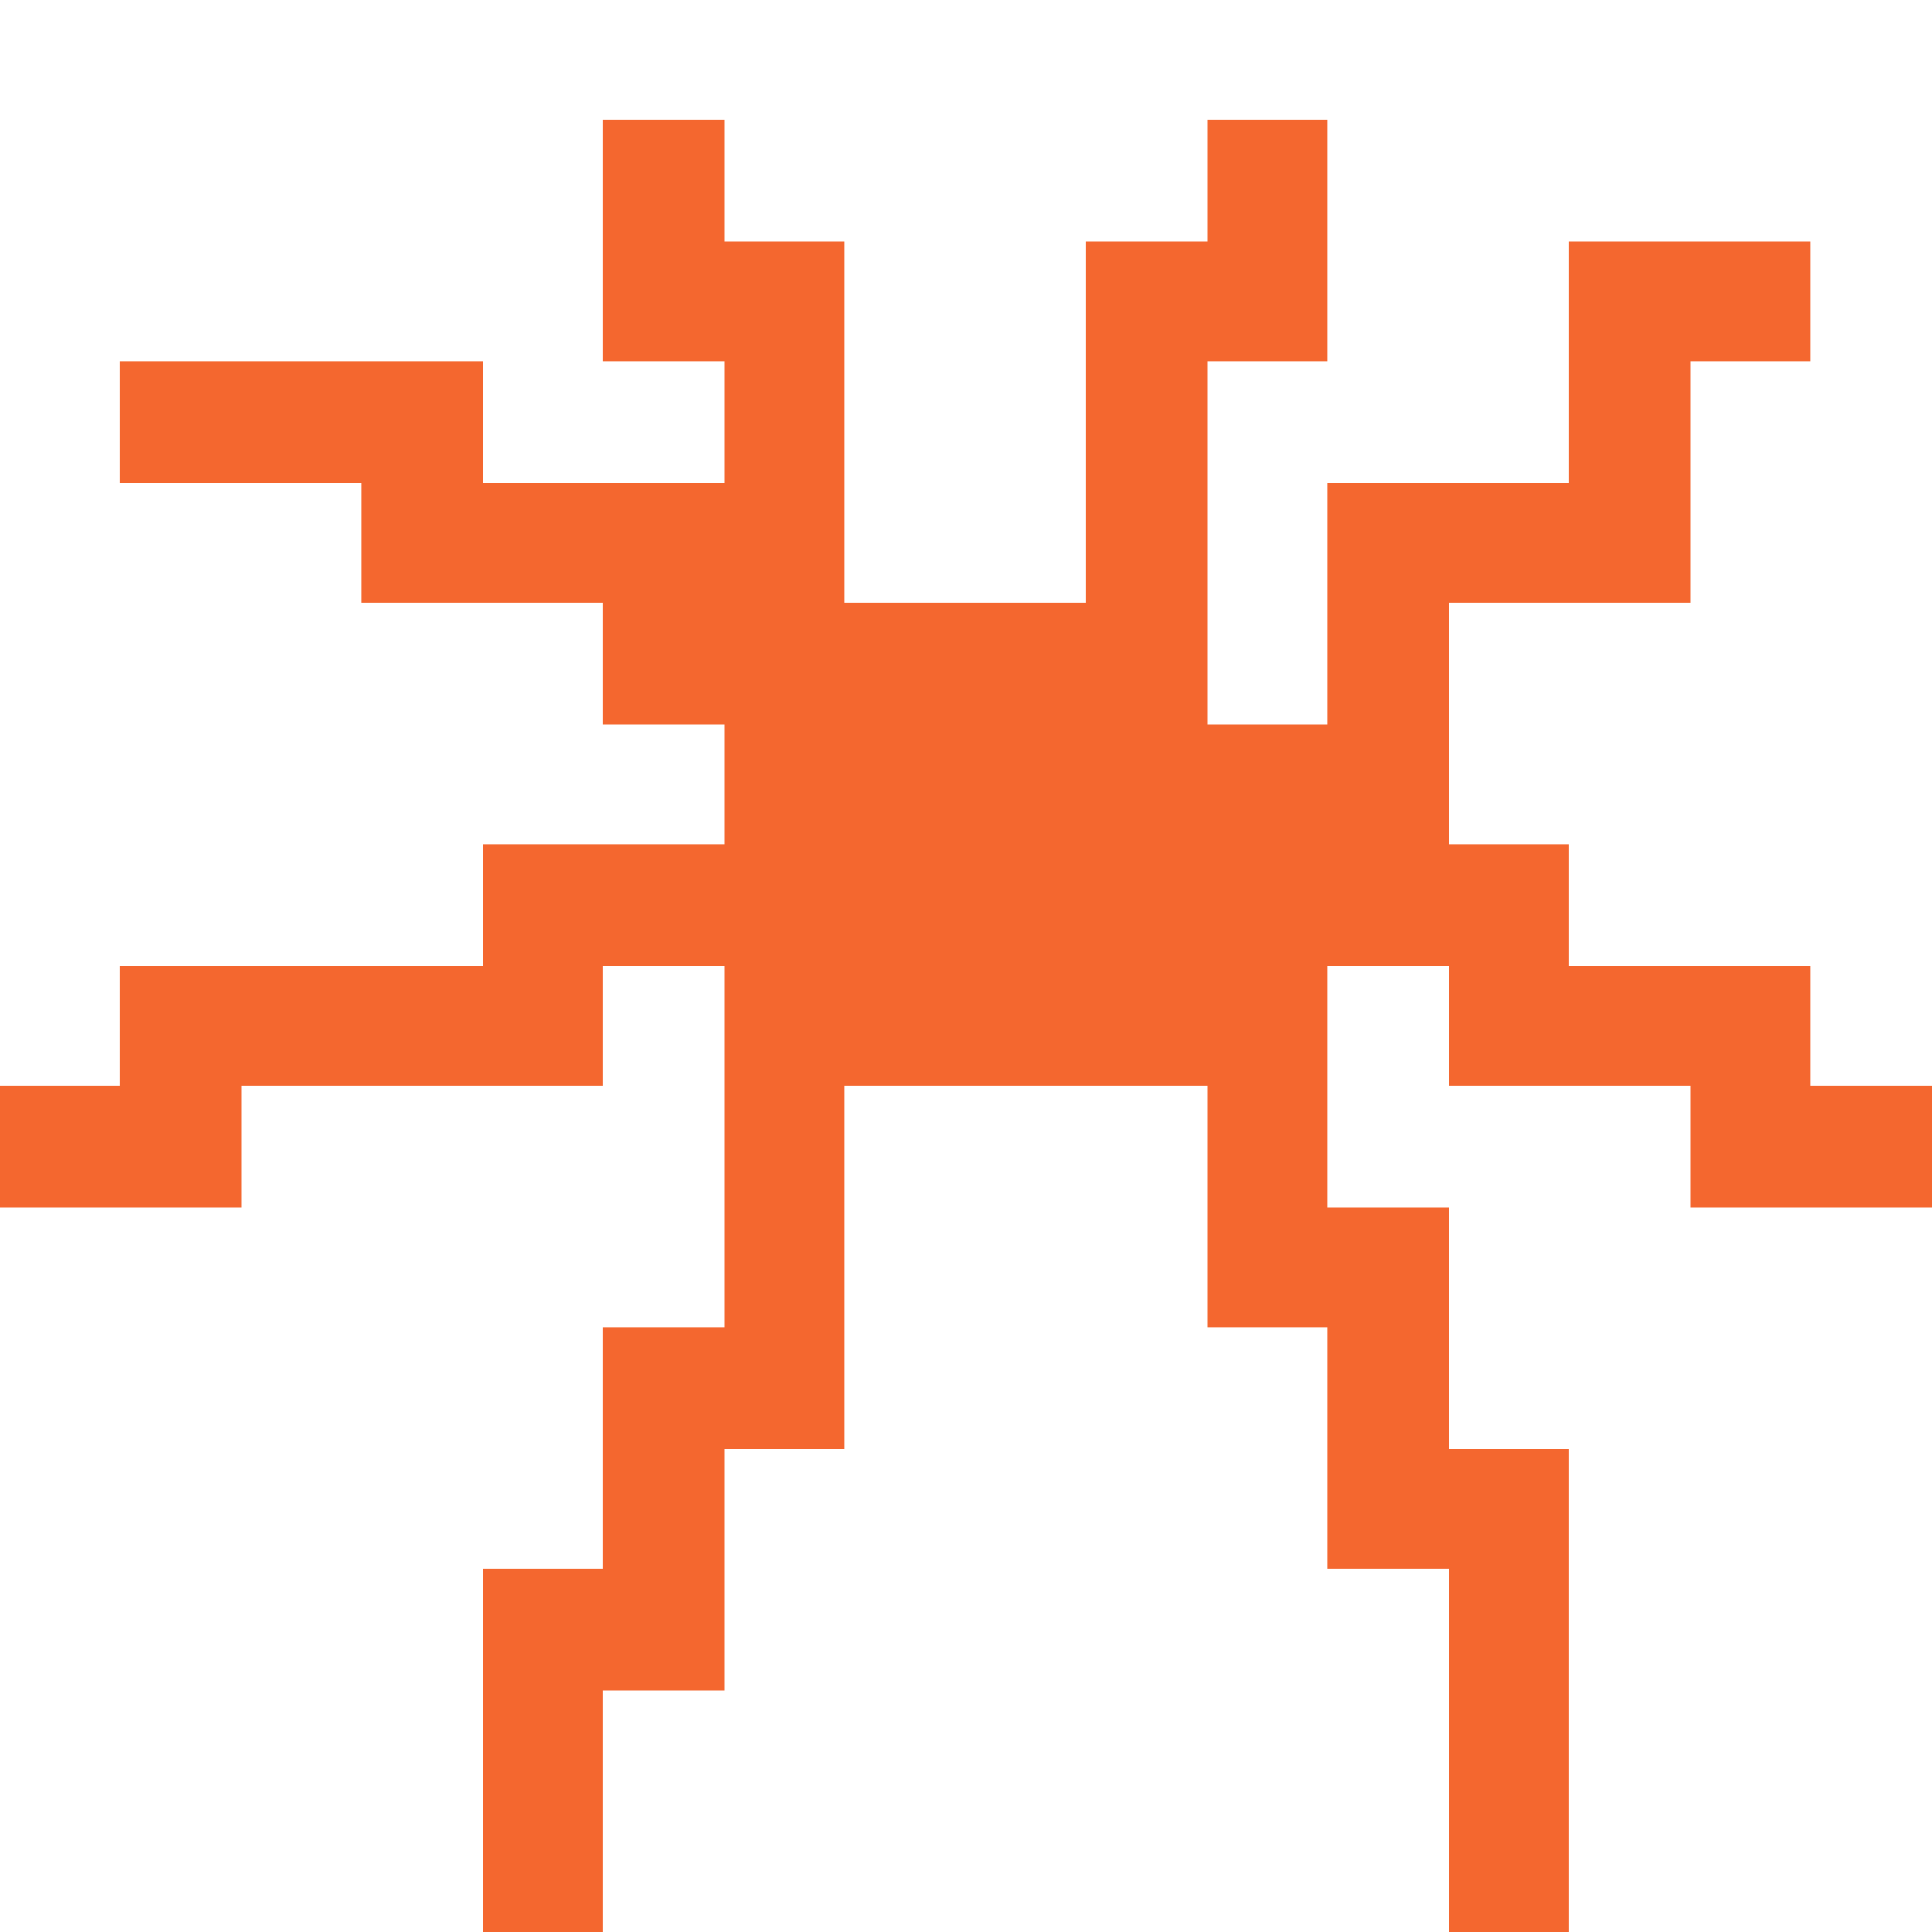
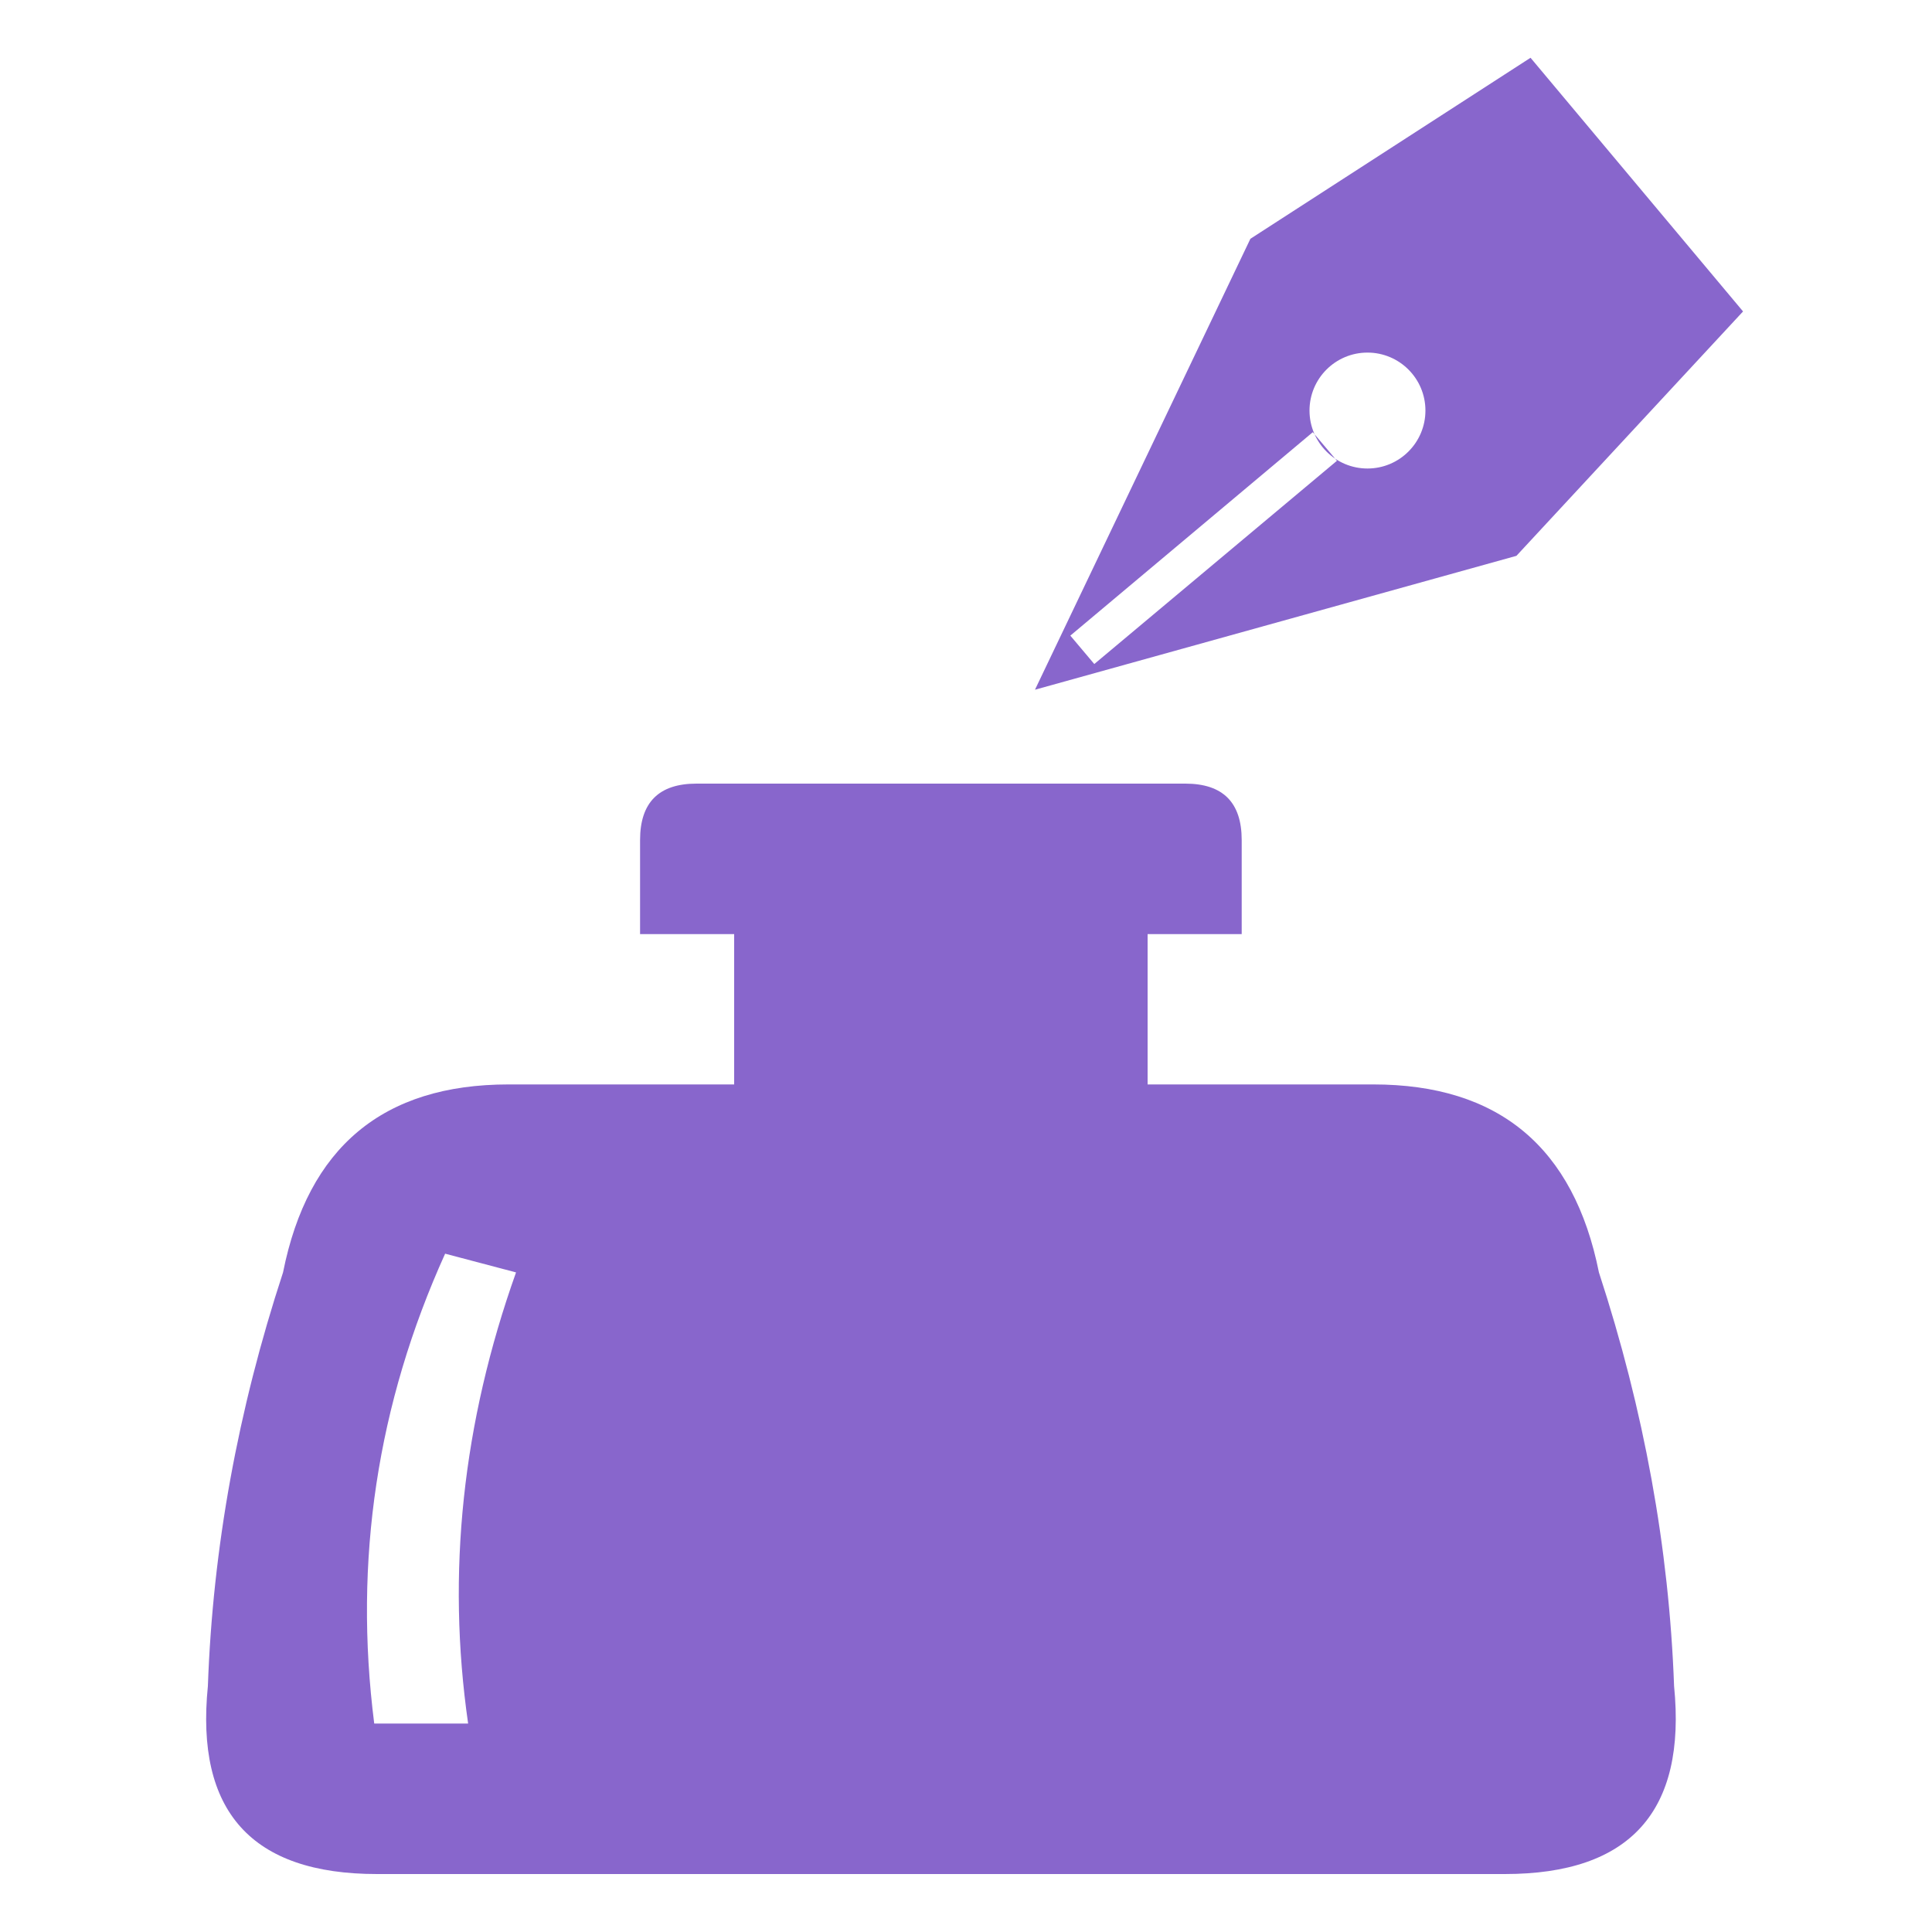
- <svg xmlns="http://www.w3.org/2000/svg" viewBox="0 0 100 100" aria-label="a friendly pixelated spider facing you">
-   <path fill="#f4672f" d="m 25,81.2 h 6.2 v -12.5 h 6.3 v -18.7 h -6.3 v 6.2 H 12.5 v 6.3 H 0 v -6.3 h 6.2 v -6.2 H 25 v -6.3 h 12.5 v -6.2 h -6.3 v -6.3 H 18.7 v -6.2 H 6.2 v -6.3 H 25 v 6.3 h 12.5 v -6.3 H 31.2 V 6.2 h 6.3 v 6.3 h 6.2 V 31.2 H 56.2 V 12.5 h 6.3 V 6.2 h 6.2 v 12.5 h -6.2 v 18.8 h 6.2 v -12.5 h 12.5 v -12.5 h 12.5 v 6.2 h -6.2 v 12.5 H 75 v 12.5 h 6.2 v 6.3 h 12.5 v 6.2 h 6.3 v 6.3 H 87.5 v -6.3 H 75 v -6.2 h -6.3 v 12.5 H 75 v 12.5 h 6.2 V 100 H 75 V 81.2 h -6.3 v -12.5 h -6.2 v -12.5 H 43.7 v 18.8 h -6.2 v 12.5 H 31.2 V 100 H 25 Z" />
+ <svg xmlns="http://www.w3.org/2000/svg" viewBox="0 0 100 100" aria-label="a purple pen nib hovering over an inkwell with a glint of light">
+   <path fill="#8866cc" fill-rule="evenodd" d="M36.05 40.56H61.35Q64.27 40.56 64.27 43.48V48.35H59.4V56.13L71.08 56.13Q80.81 56.13 82.76 65.86Q86.26 76.56 86.65 87.27Q87.62 97 77.89 97H19.51Q9.78 97 10.76 87.27Q11.14 76.56 14.65 65.86Q16.59 56.13 26.32 56.13L38 56.13V48.35H33.13V43.48Q33.13 40.56 36.05 40.56ZM23.04 64.89Q17.76 76.56 19.37 89.21L24.23 89.21Q22.55 77.54 26.71 65.86ZM53.57 35.7L64.72 12.36L79.22 2.99L90.22 16.12L78.49 28.77ZM67.95 22.37L55.4 32.9L56.64 34.37L69.2 23.85ZM67.78 21.25a2.99 2.99 0 1 1 6 0a2.99 2.99 0 1 1 -6 0Z" />
</svg>
